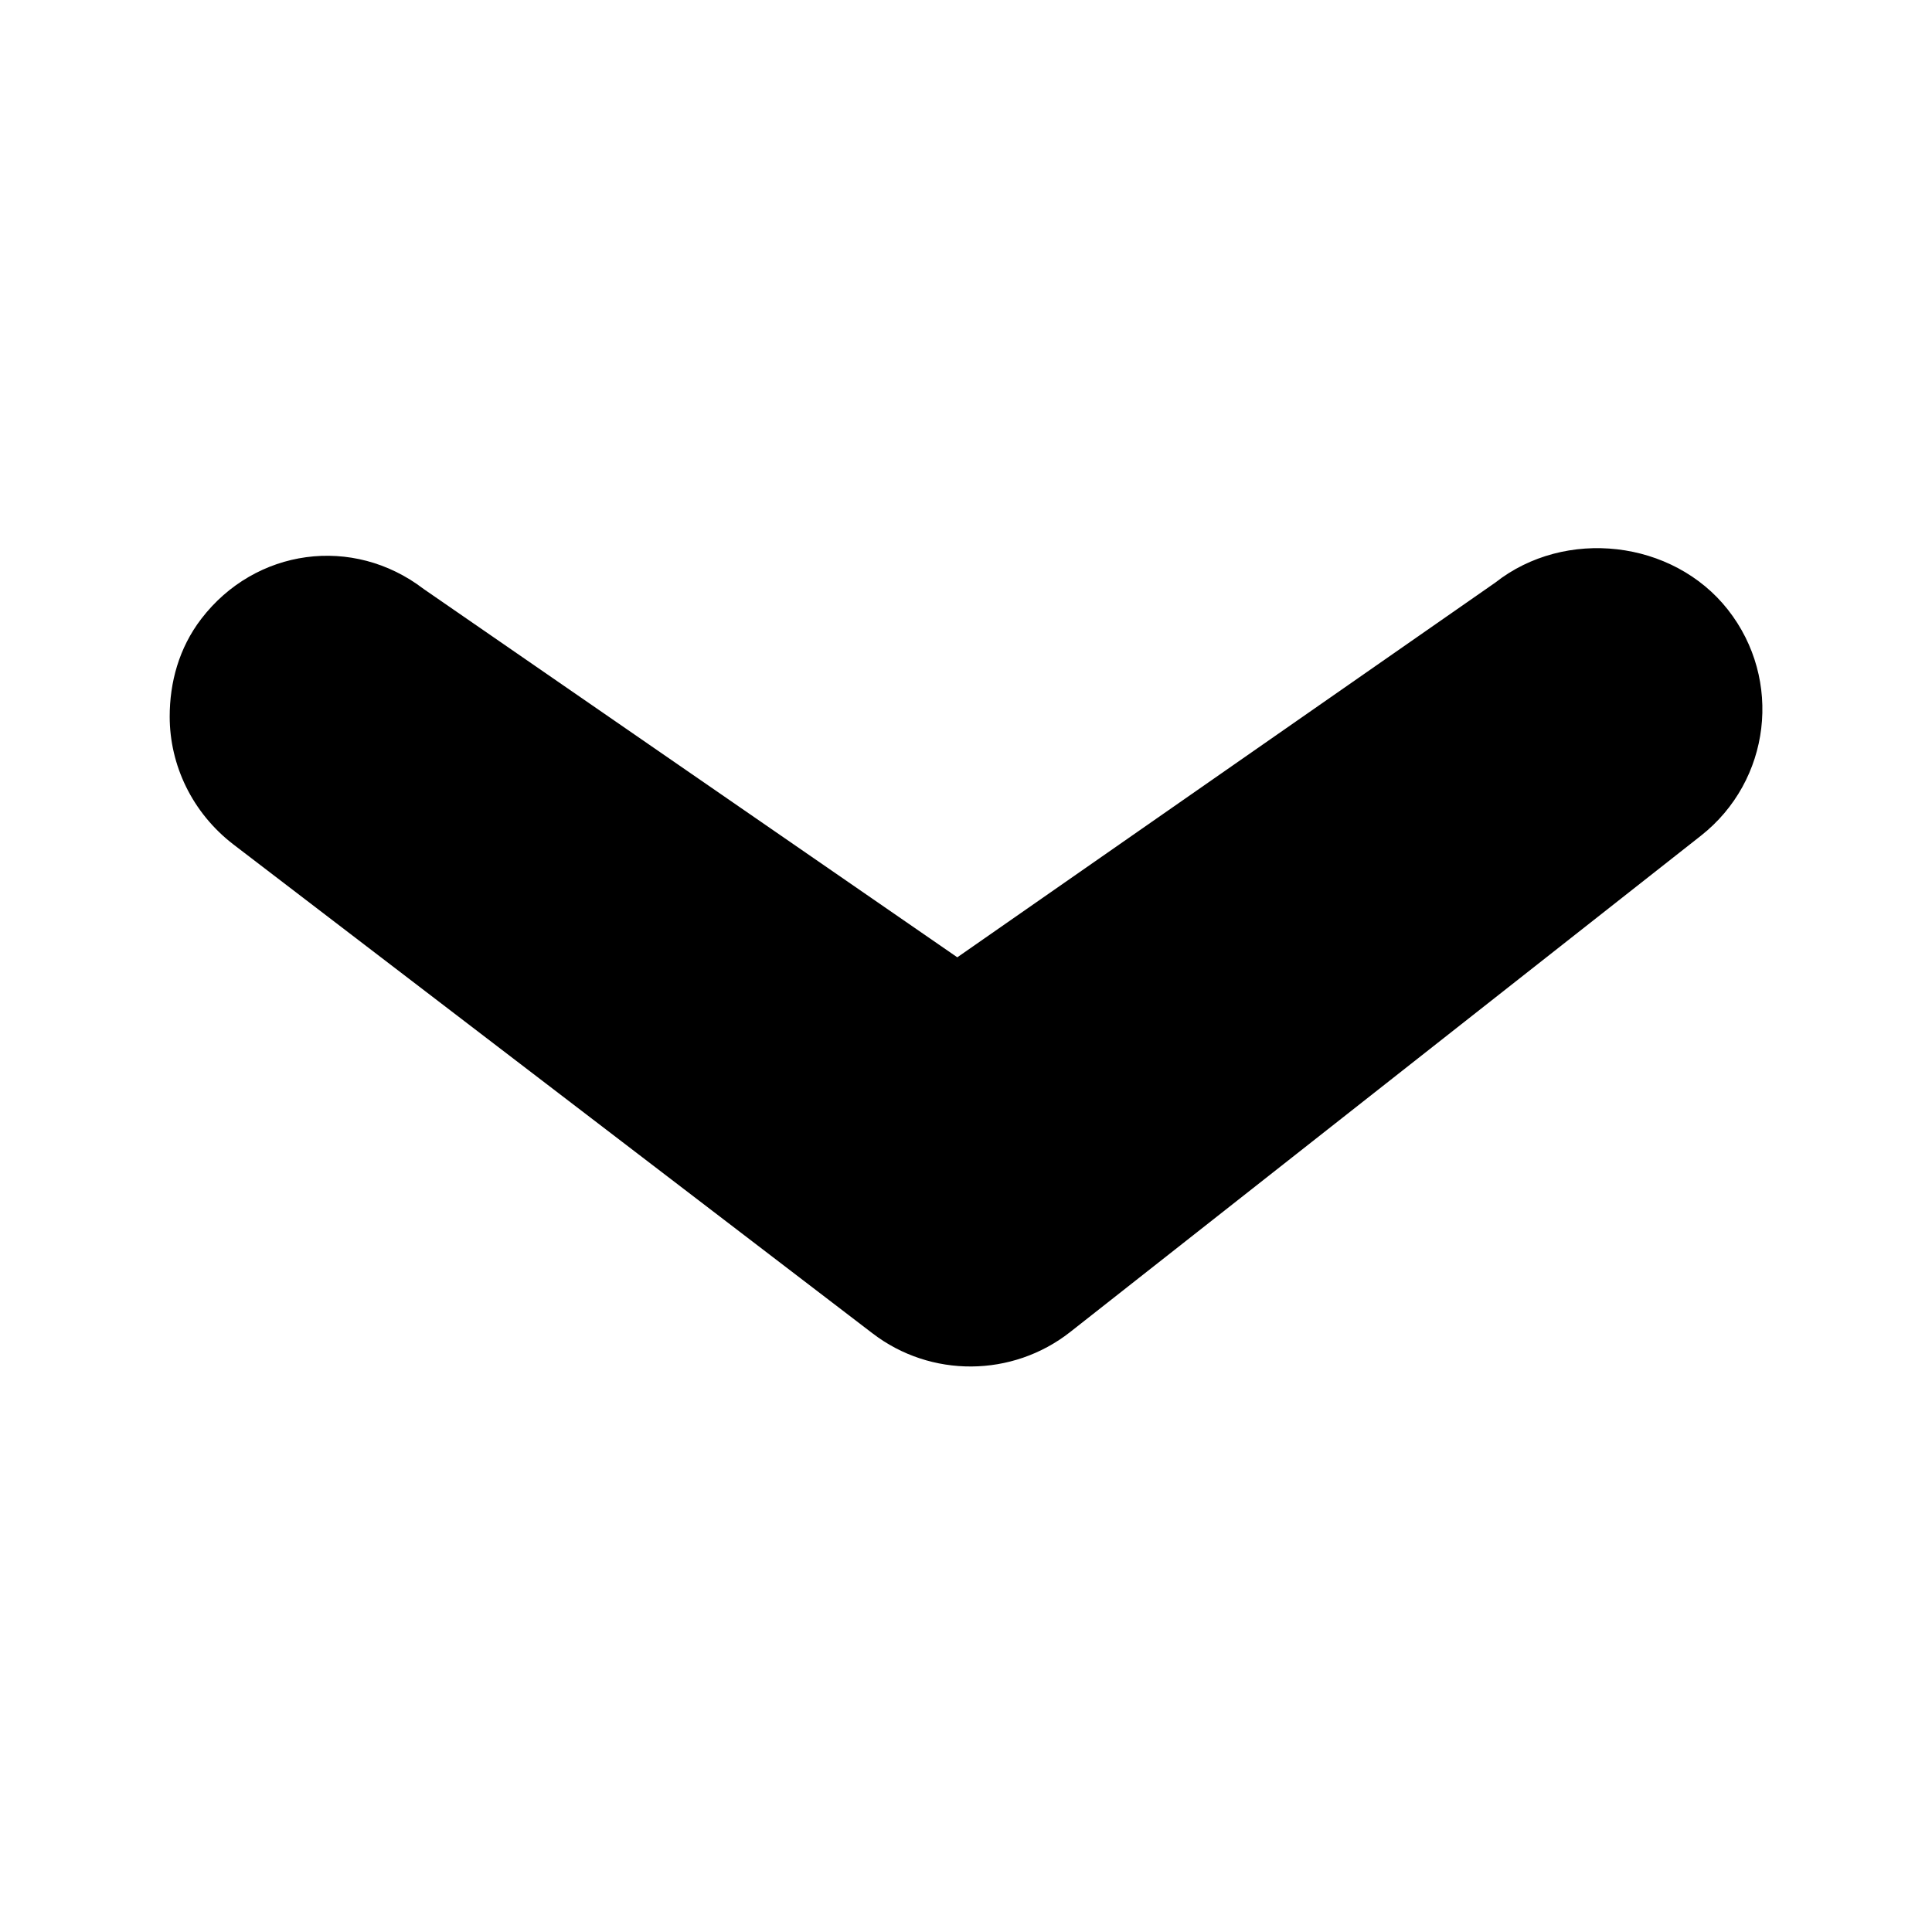
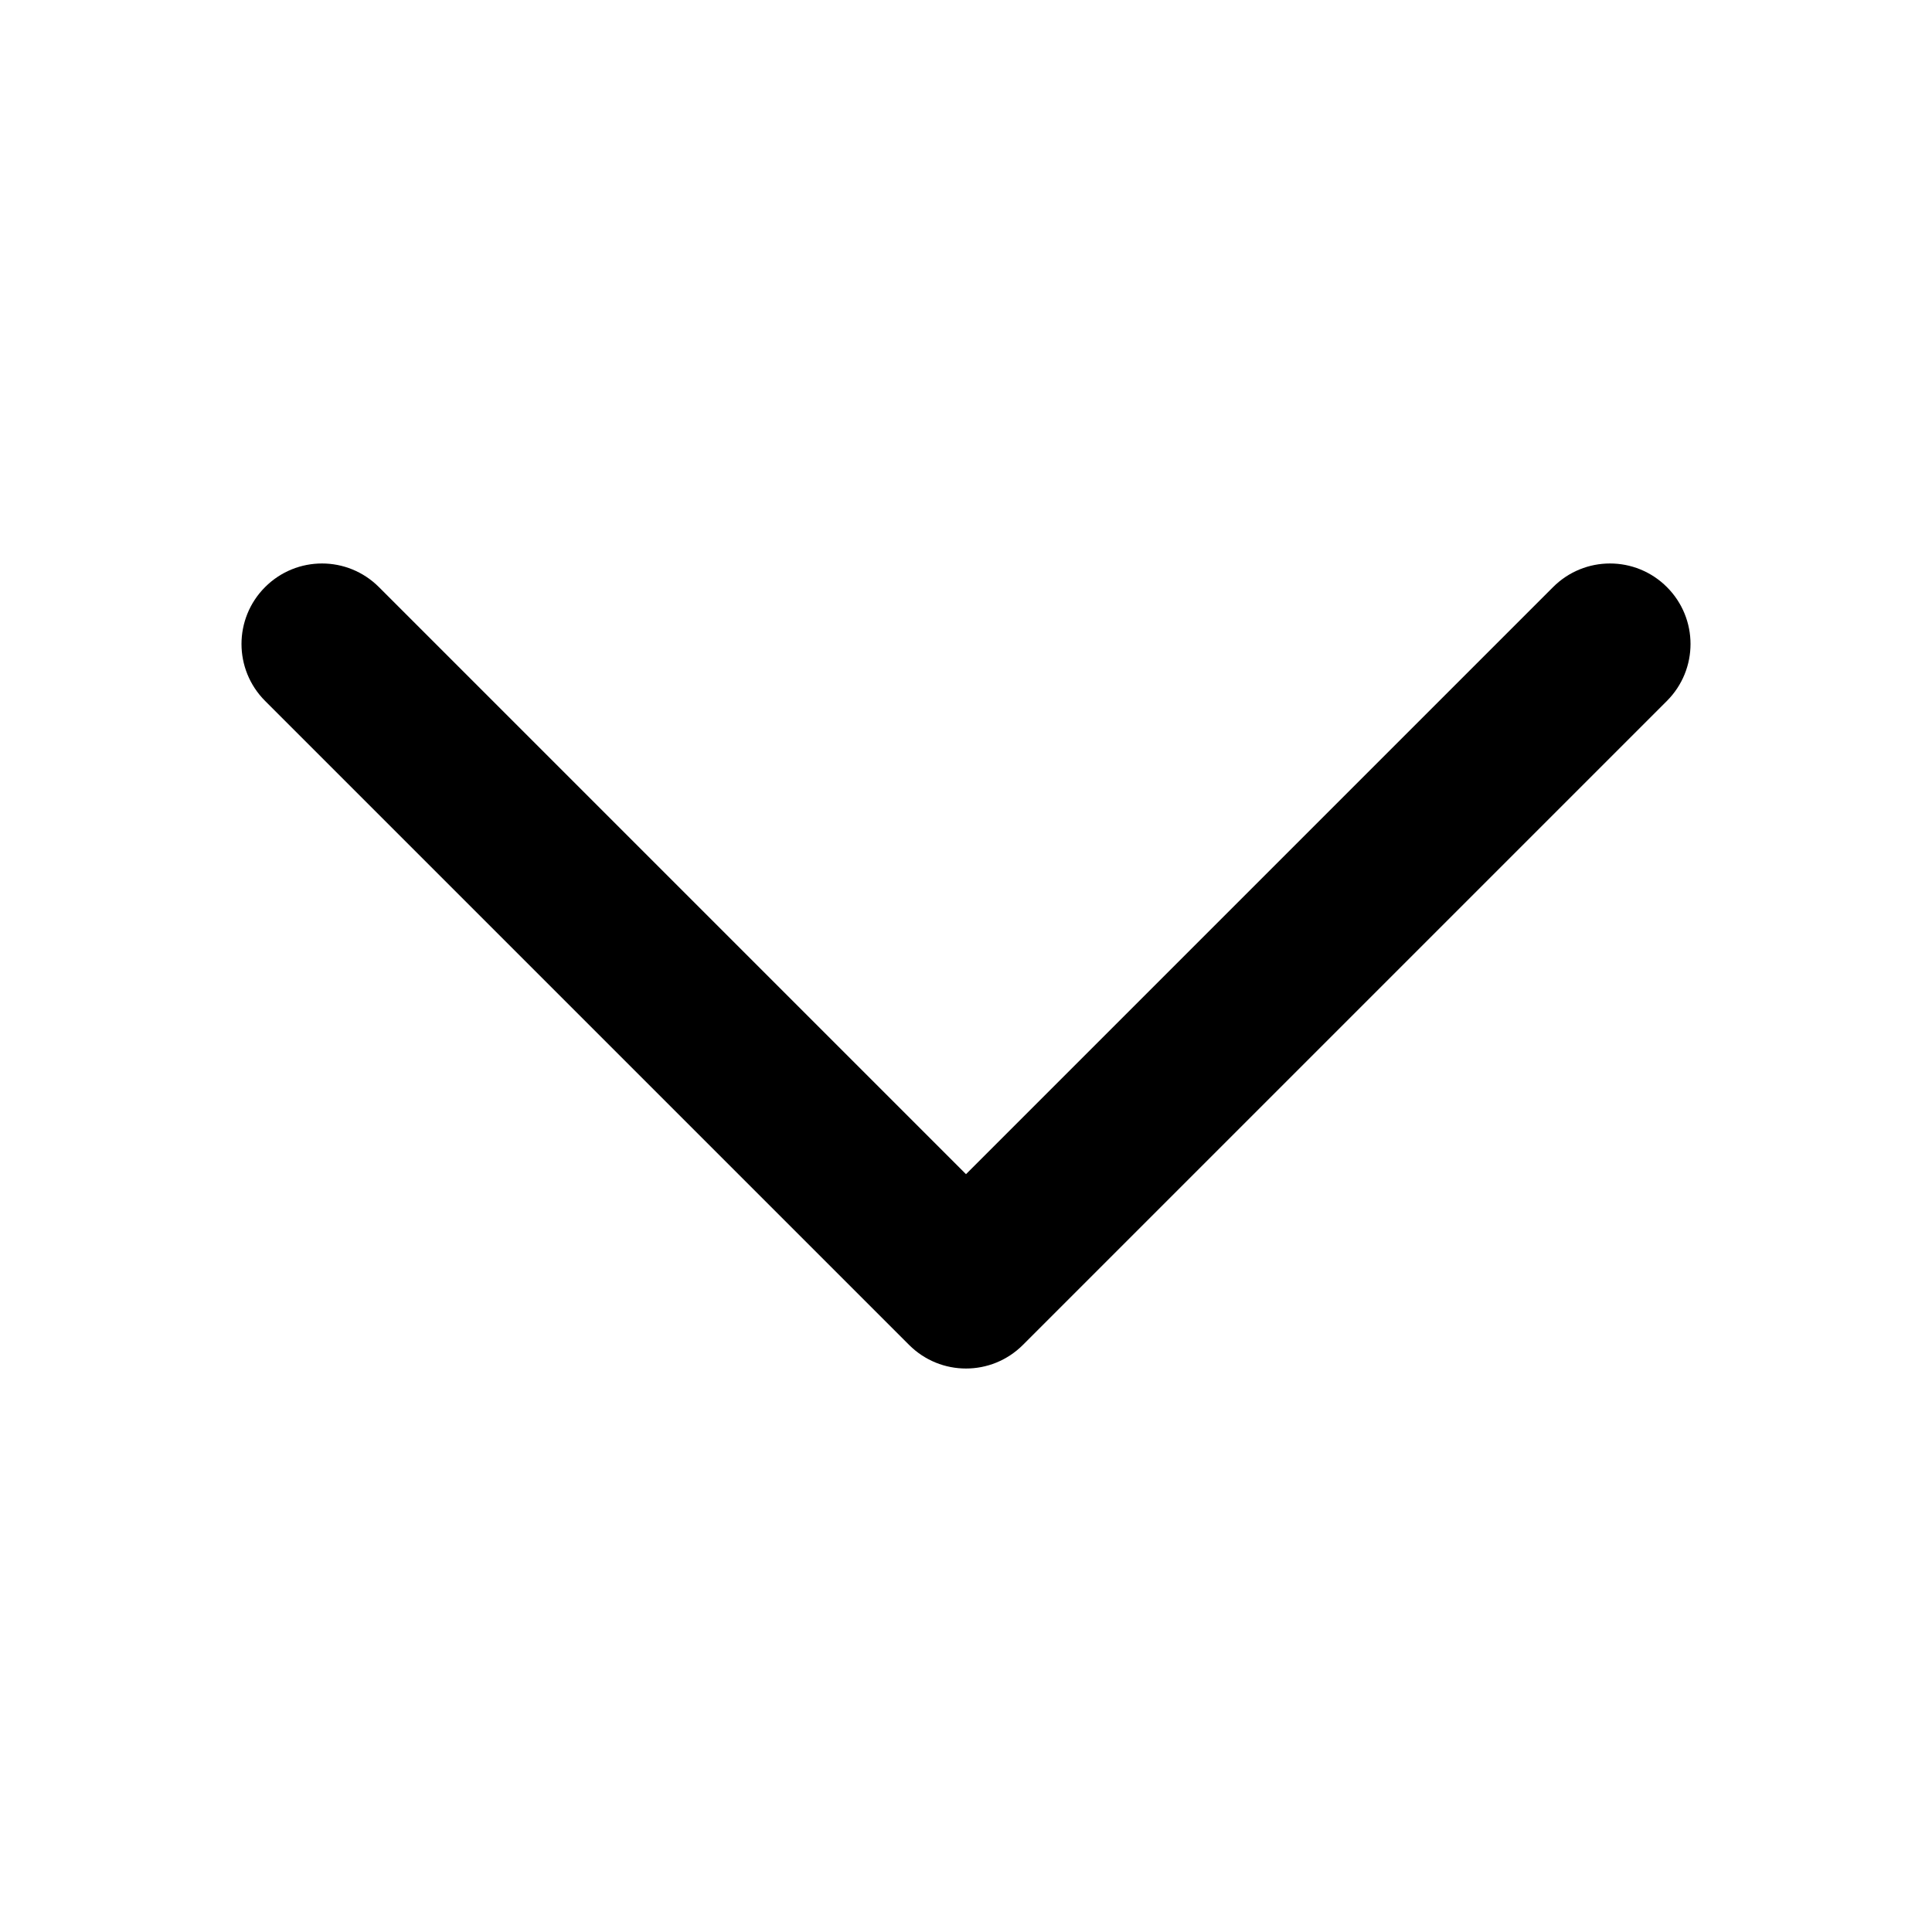
- <svg xmlns="http://www.w3.org/2000/svg" version="1.1" x="0px" y="0px" width="24px" height="24px" viewBox="0 0 24 24" enable-background="new 0 0 24 24" xml:space="preserve">
-   <g id="_x31_6px">
- </g>
-   <g id="_x31_6px-grid" display="none">
- </g>
-   <g id="_x32_4px">
-     <path d="M13.294,16.547l7.835-6.165c0.868-0.683,1.02-1.938,0.335-2.809c-0.683-0.868-2.022-1.019-2.89-0.335l-6.682,4.654   L5.262,7.316C4.385,6.645,3.172,6.811,2.5,7.688C2.222,8.051,2.108,8.479,2.108,8.902c0,0.602,0.279,1.195,0.794,1.59l7.935,6.07   C11.562,17.119,12.576,17.111,13.294,16.547z" />
-   </g>
-   <g id="_x32_4px-grid" display="none">
-     <path display="inline" fill="none" stroke="#FF33FF" stroke-width="0.075" stroke-miterlimit="10" d="M22,12   c0,5.522-4.473,10-10,10S2,17.522,2,12S6.473,2,12,2S22,6.478,22,12z" />
-     <circle display="inline" fill="none" stroke="#FF33FF" stroke-width="0.075" stroke-miterlimit="10" cx="12" cy="12" r="5" />
-     <line display="inline" fill="none" stroke="#FF33FF" stroke-miterlimit="10" x1="4.562" y1="22.75" x2="4.562" y2="22.75" />
-     <line display="inline" fill="none" stroke="#FF33FF" stroke-width="0.075" stroke-miterlimit="10" x1="24" y1="24" x2="0" y2="0" />
-     <line display="inline" fill="none" stroke="#FF33FF" stroke-width="0.075" stroke-miterlimit="10" x1="0" y1="24" x2="24" y2="0" />
-   </g>
-   <g id="_x33_6px">
- </g>
-   <g id="_x33_6px-grid" display="none">
- </g>
-   <g id="_x34_8px">
- </g>
-   <g id="_x34_8px-grid" display="none">
- </g>
-   <g id="_x37_2px">
- </g>
-   <g id="_x37_2px-grid" display="none">
- </g>
-   <g id="_x31_60px">
- </g>
-   <g id="_x31_60px-grid" display="none">
- </g>
+ <svg width="24" height="24" viewBox="0 0 24 24">
+   <path fill-rule="evenodd" d="M8,21 C7.744,21 7.488,20.902 7.293,20.707 C6.902,20.316 6.902,19.684 7.293,19.293 L14.586,12 L7.293,4.707 C6.902,4.316 6.902,3.684 7.293,3.293 C7.684,2.902 8.316,2.902 8.707,3.293 L16.707,11.293 C17.098,11.684 17.098,12.316 16.707,12.707 L8.707,20.707 C8.512,20.902 8.256,21 8,21" transform="rotate(90 12 12)" />
</svg>
